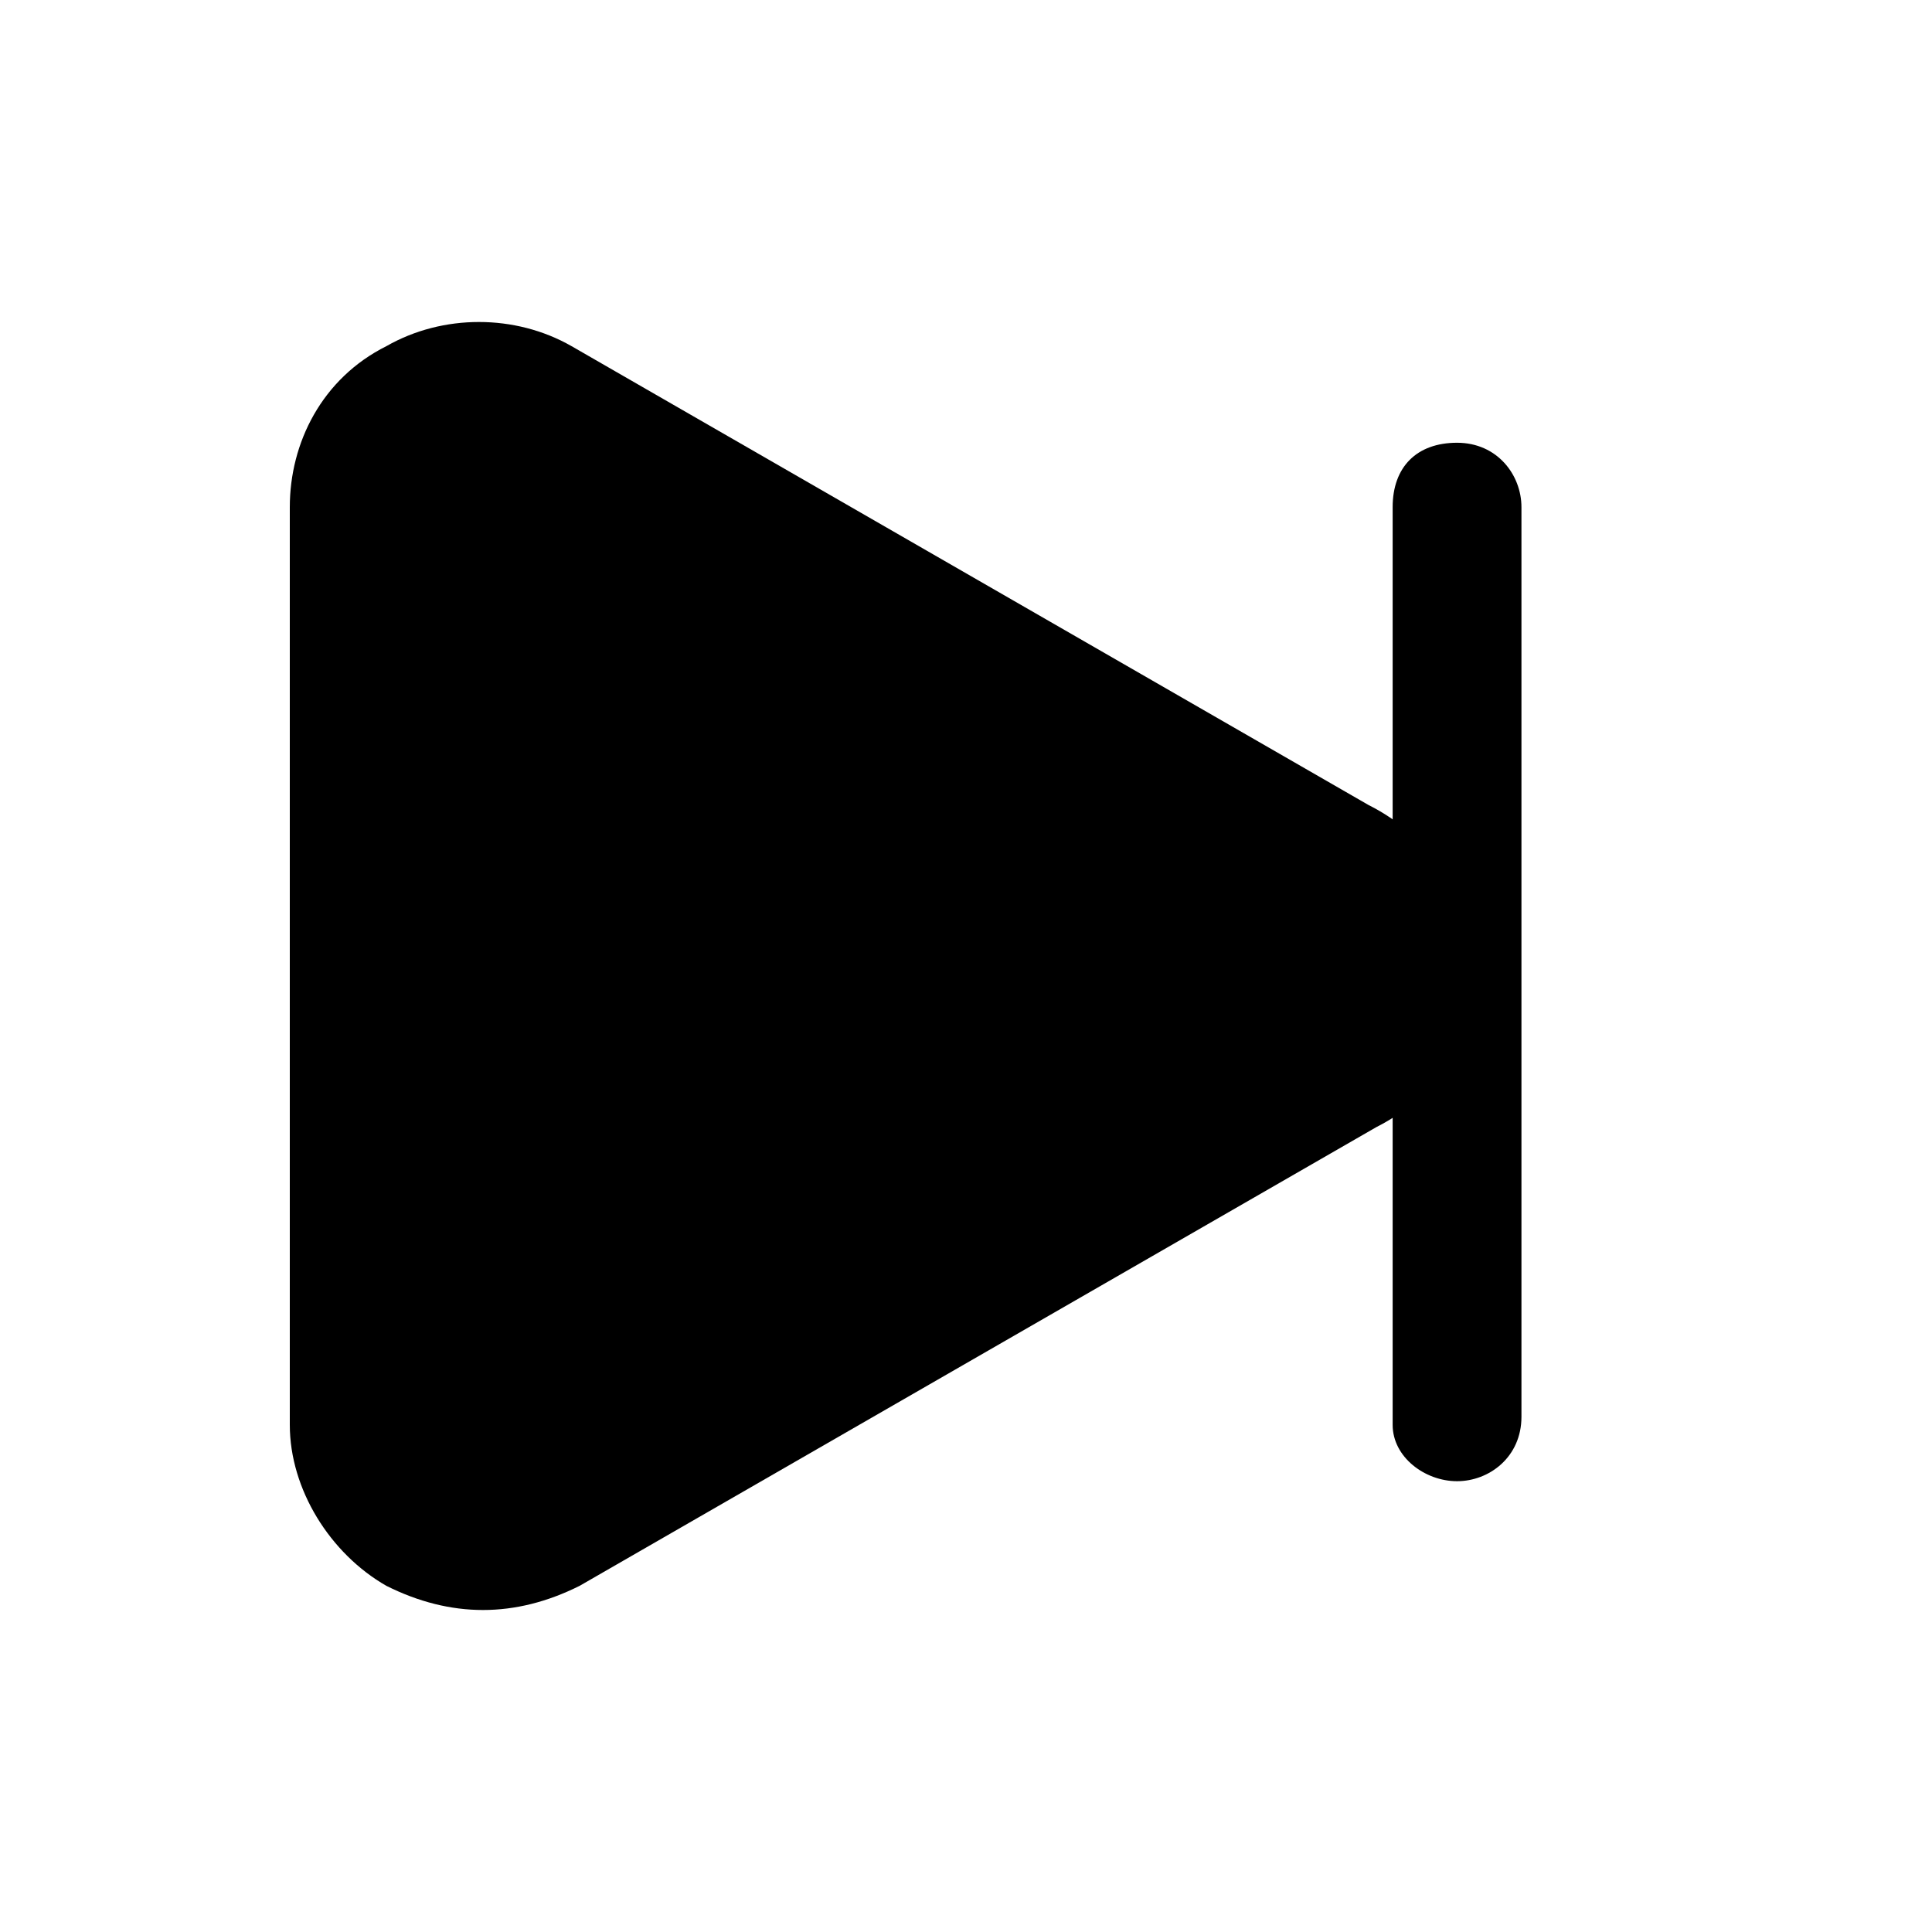
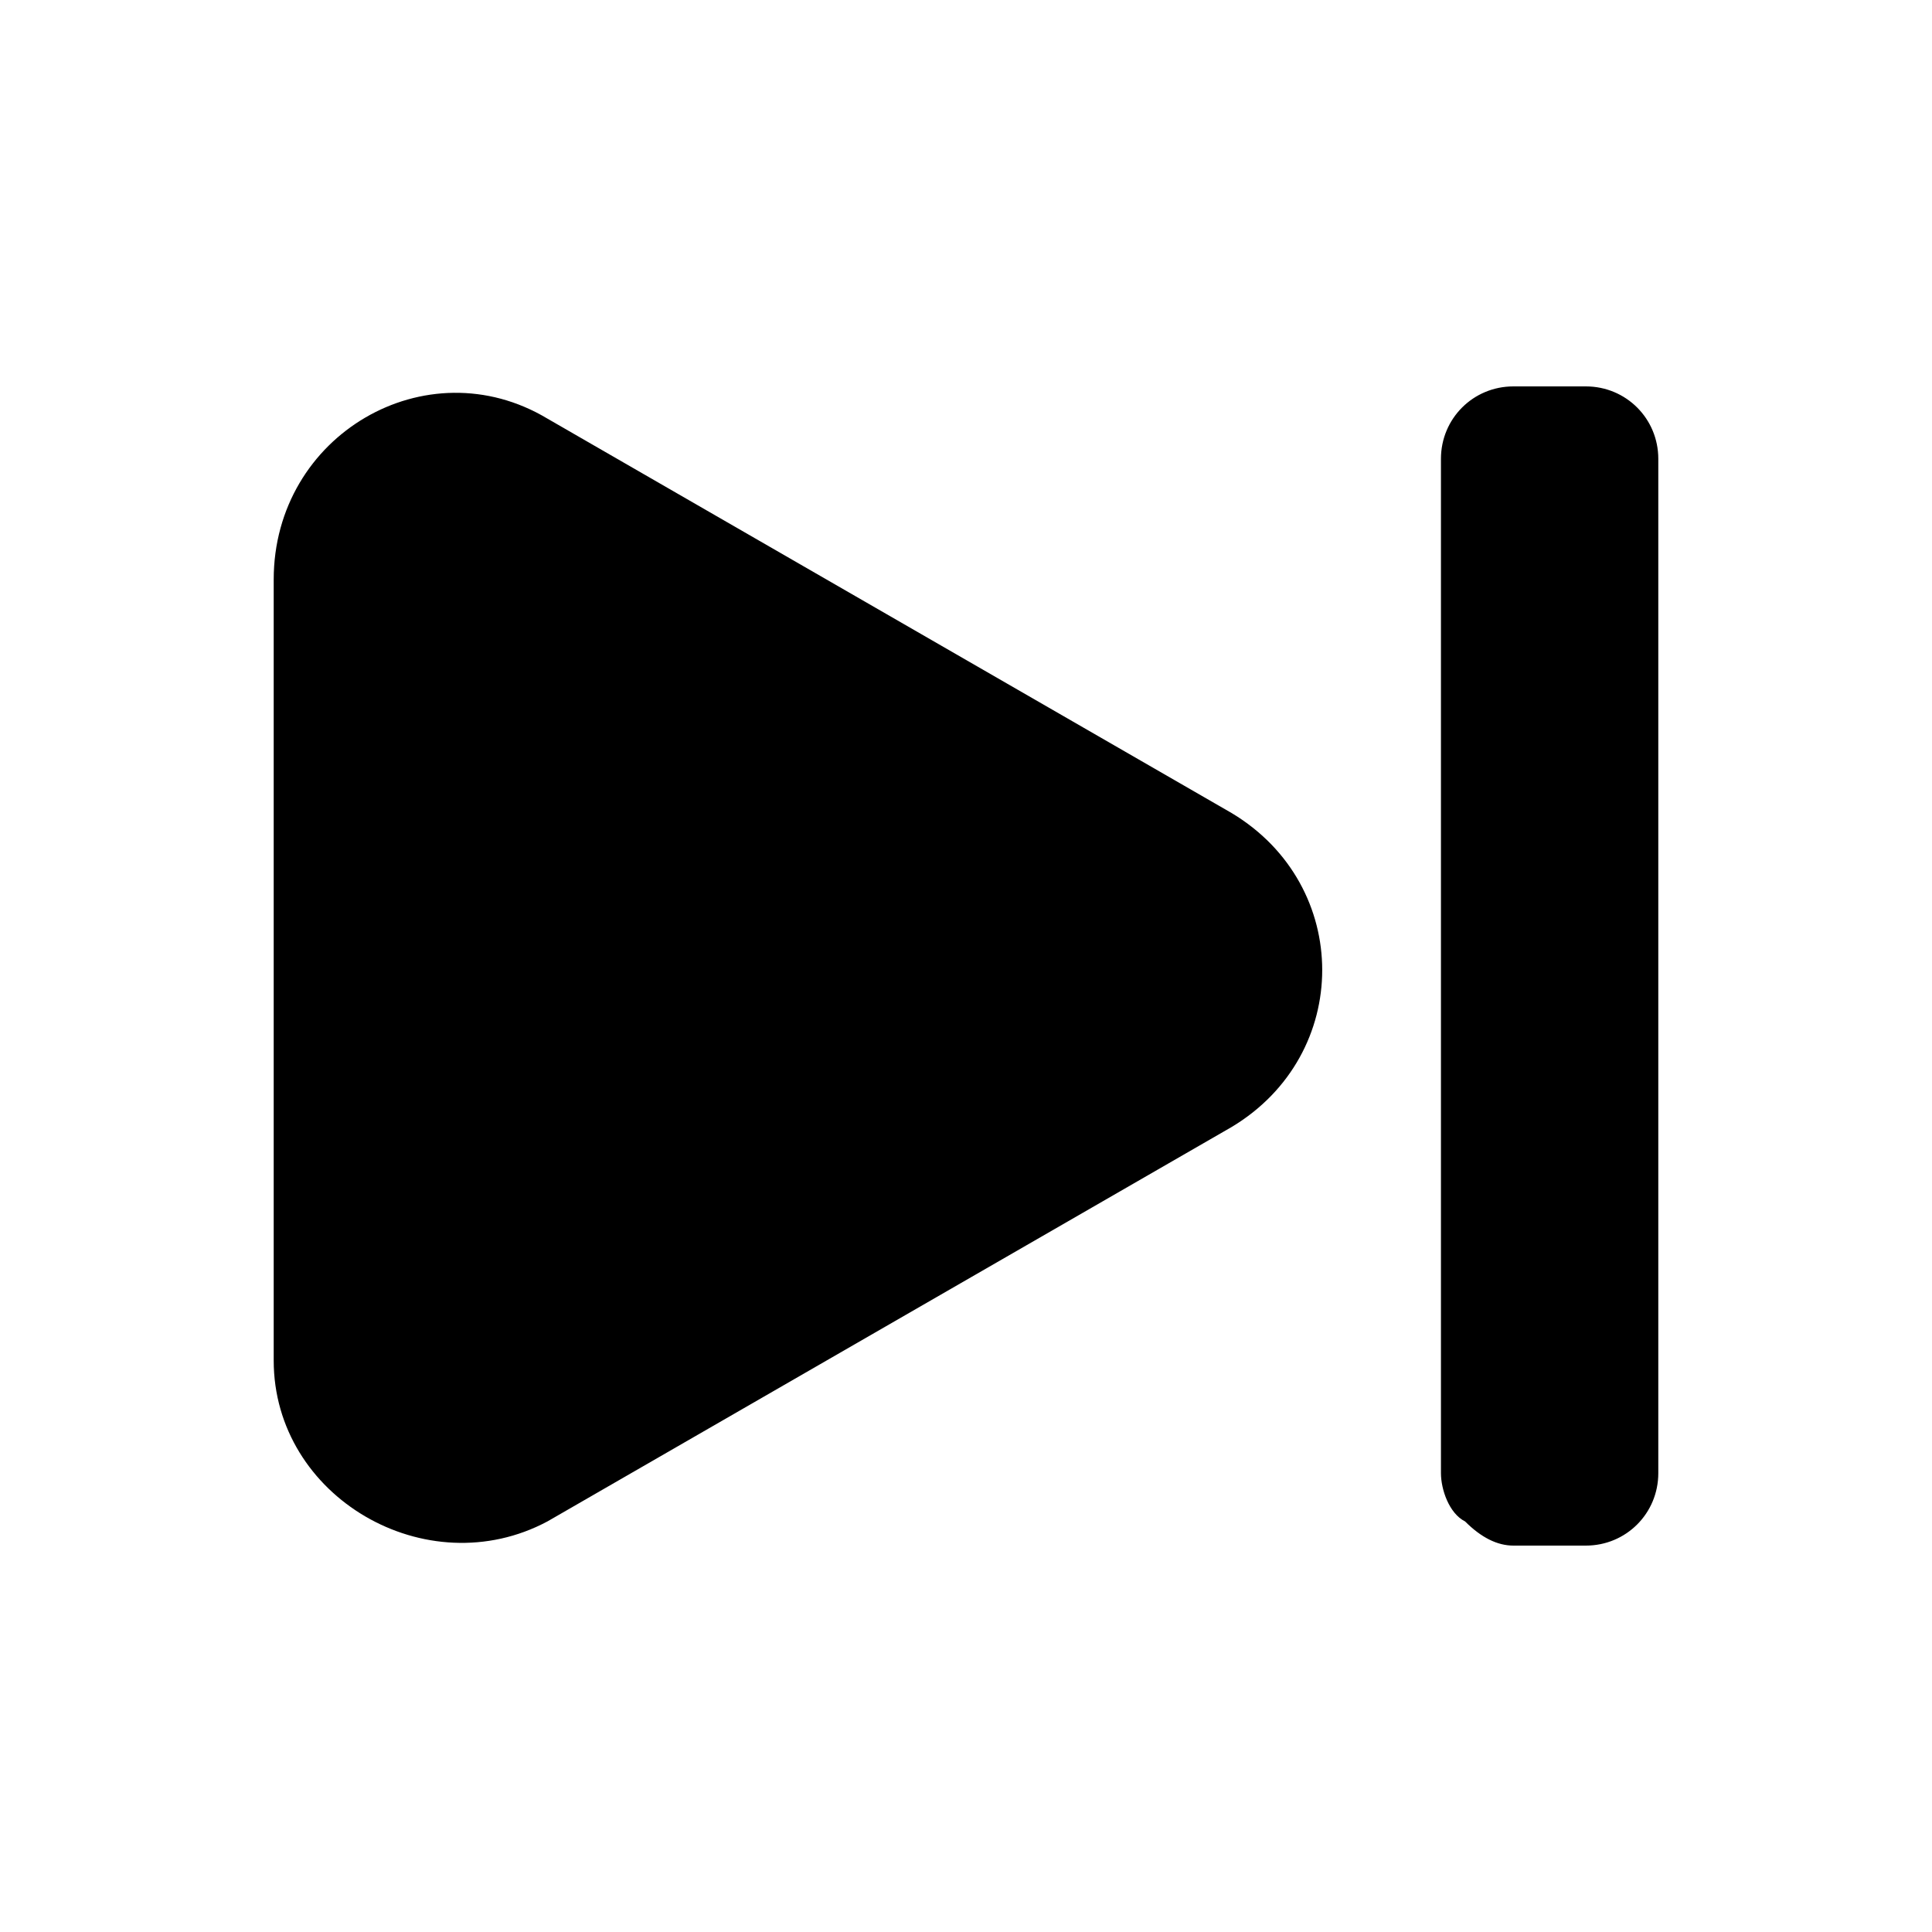
<svg xmlns="http://www.w3.org/2000/svg" viewBox="0 0 24 24" fill="currentColor" aria-hidden="true">
-   <path d="M18.3 12c0 .8-.4 1.6-1.2 2l-9.9 5.7c-.4.2-.8.3-1.2.3s-.8-.1-1.2-.3c-.7-.4-1.2-1.2-1.2-2V6.3c0-.8.4-1.6 1.2-2 .7-.4 1.6-.4 2.3 0L17 10c.8.4 1.3 1.2 1.3 2z" />
-   <path d="M18.1 18.4c.4 0 .8-.3.8-.8V6.3c0-.4-.3-.8-.8-.8s-.8.3-.8.8v11.4c0 .4.4.7.8.7z" />
+   <path d="M18.8 4.8c-.5 0-.9.4-.9.9v12.6c0 .2.1.5.3.6.2.2.4.3.6.3h.9c.5 0 .9-.4.9-.9V5.7c0-.5-.4-.9-.9-.9h-.9zM6.8 5.2c-1.5-.9-3.4.2-3.4 2v9.7c0 1.7 1.9 2.8 3.4 2l8.5-4.9c1.5-.9 1.5-3 0-3.9L6.8 5.2z" />
</svg>
